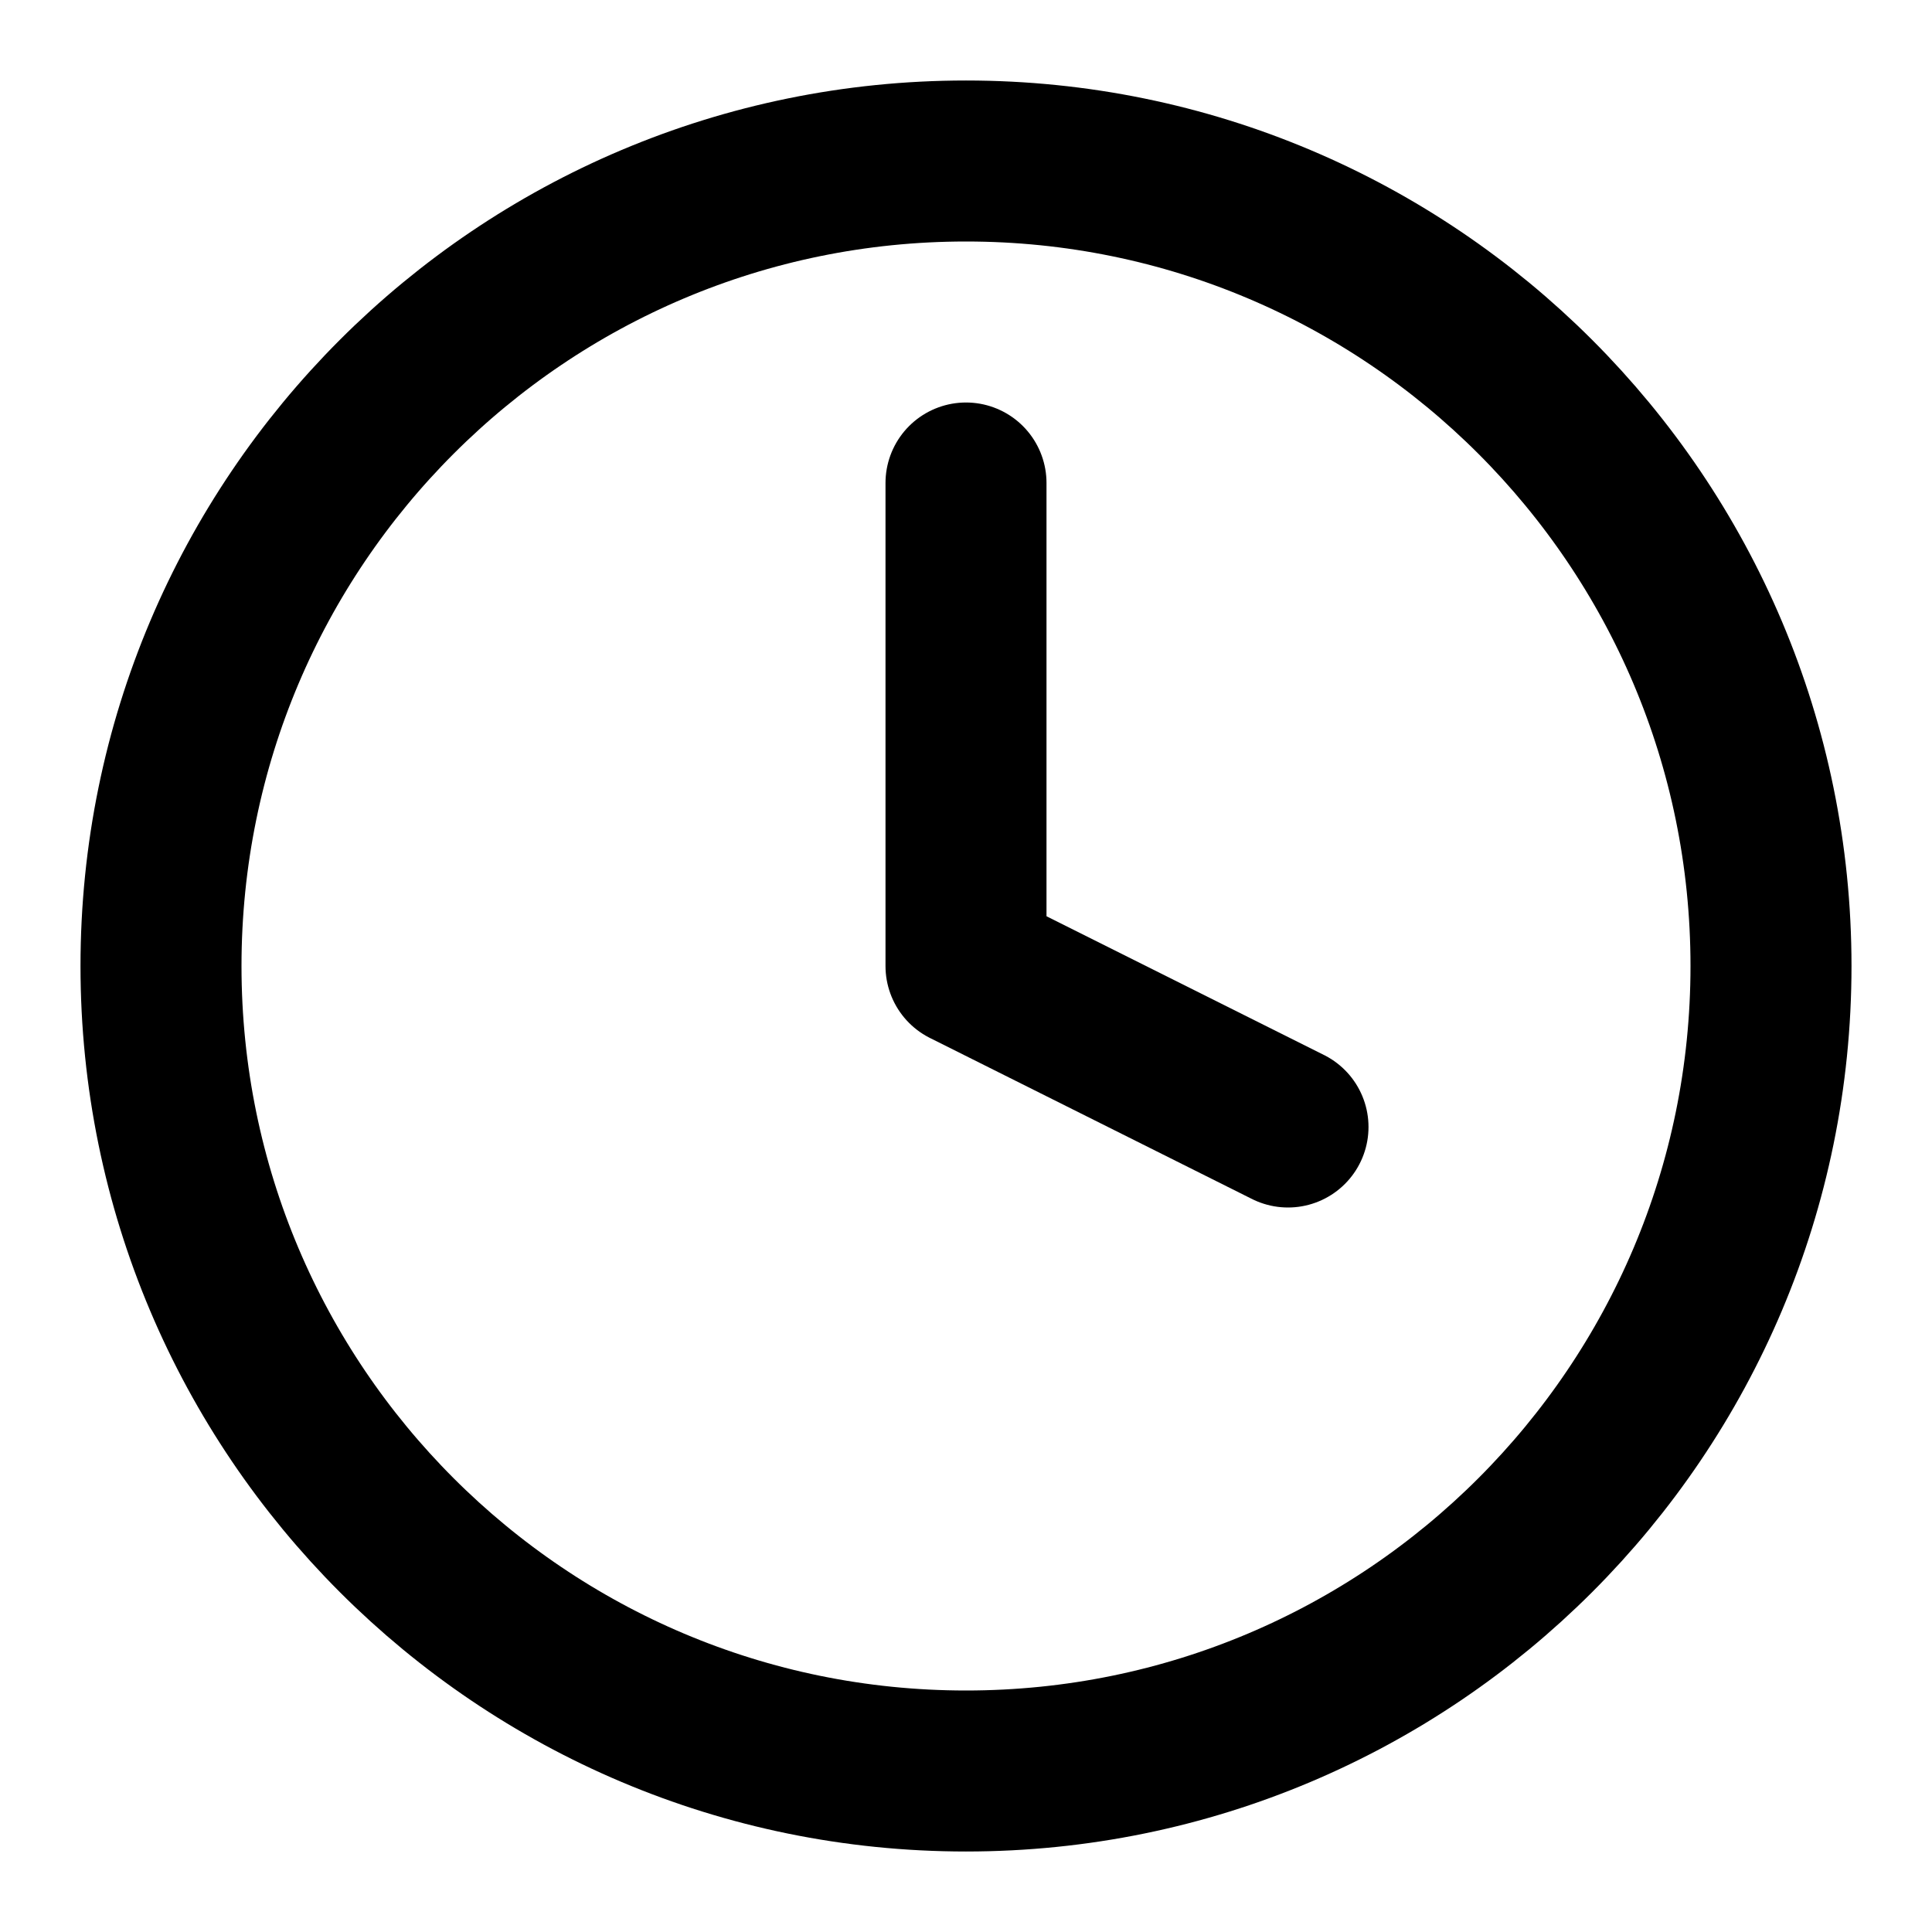
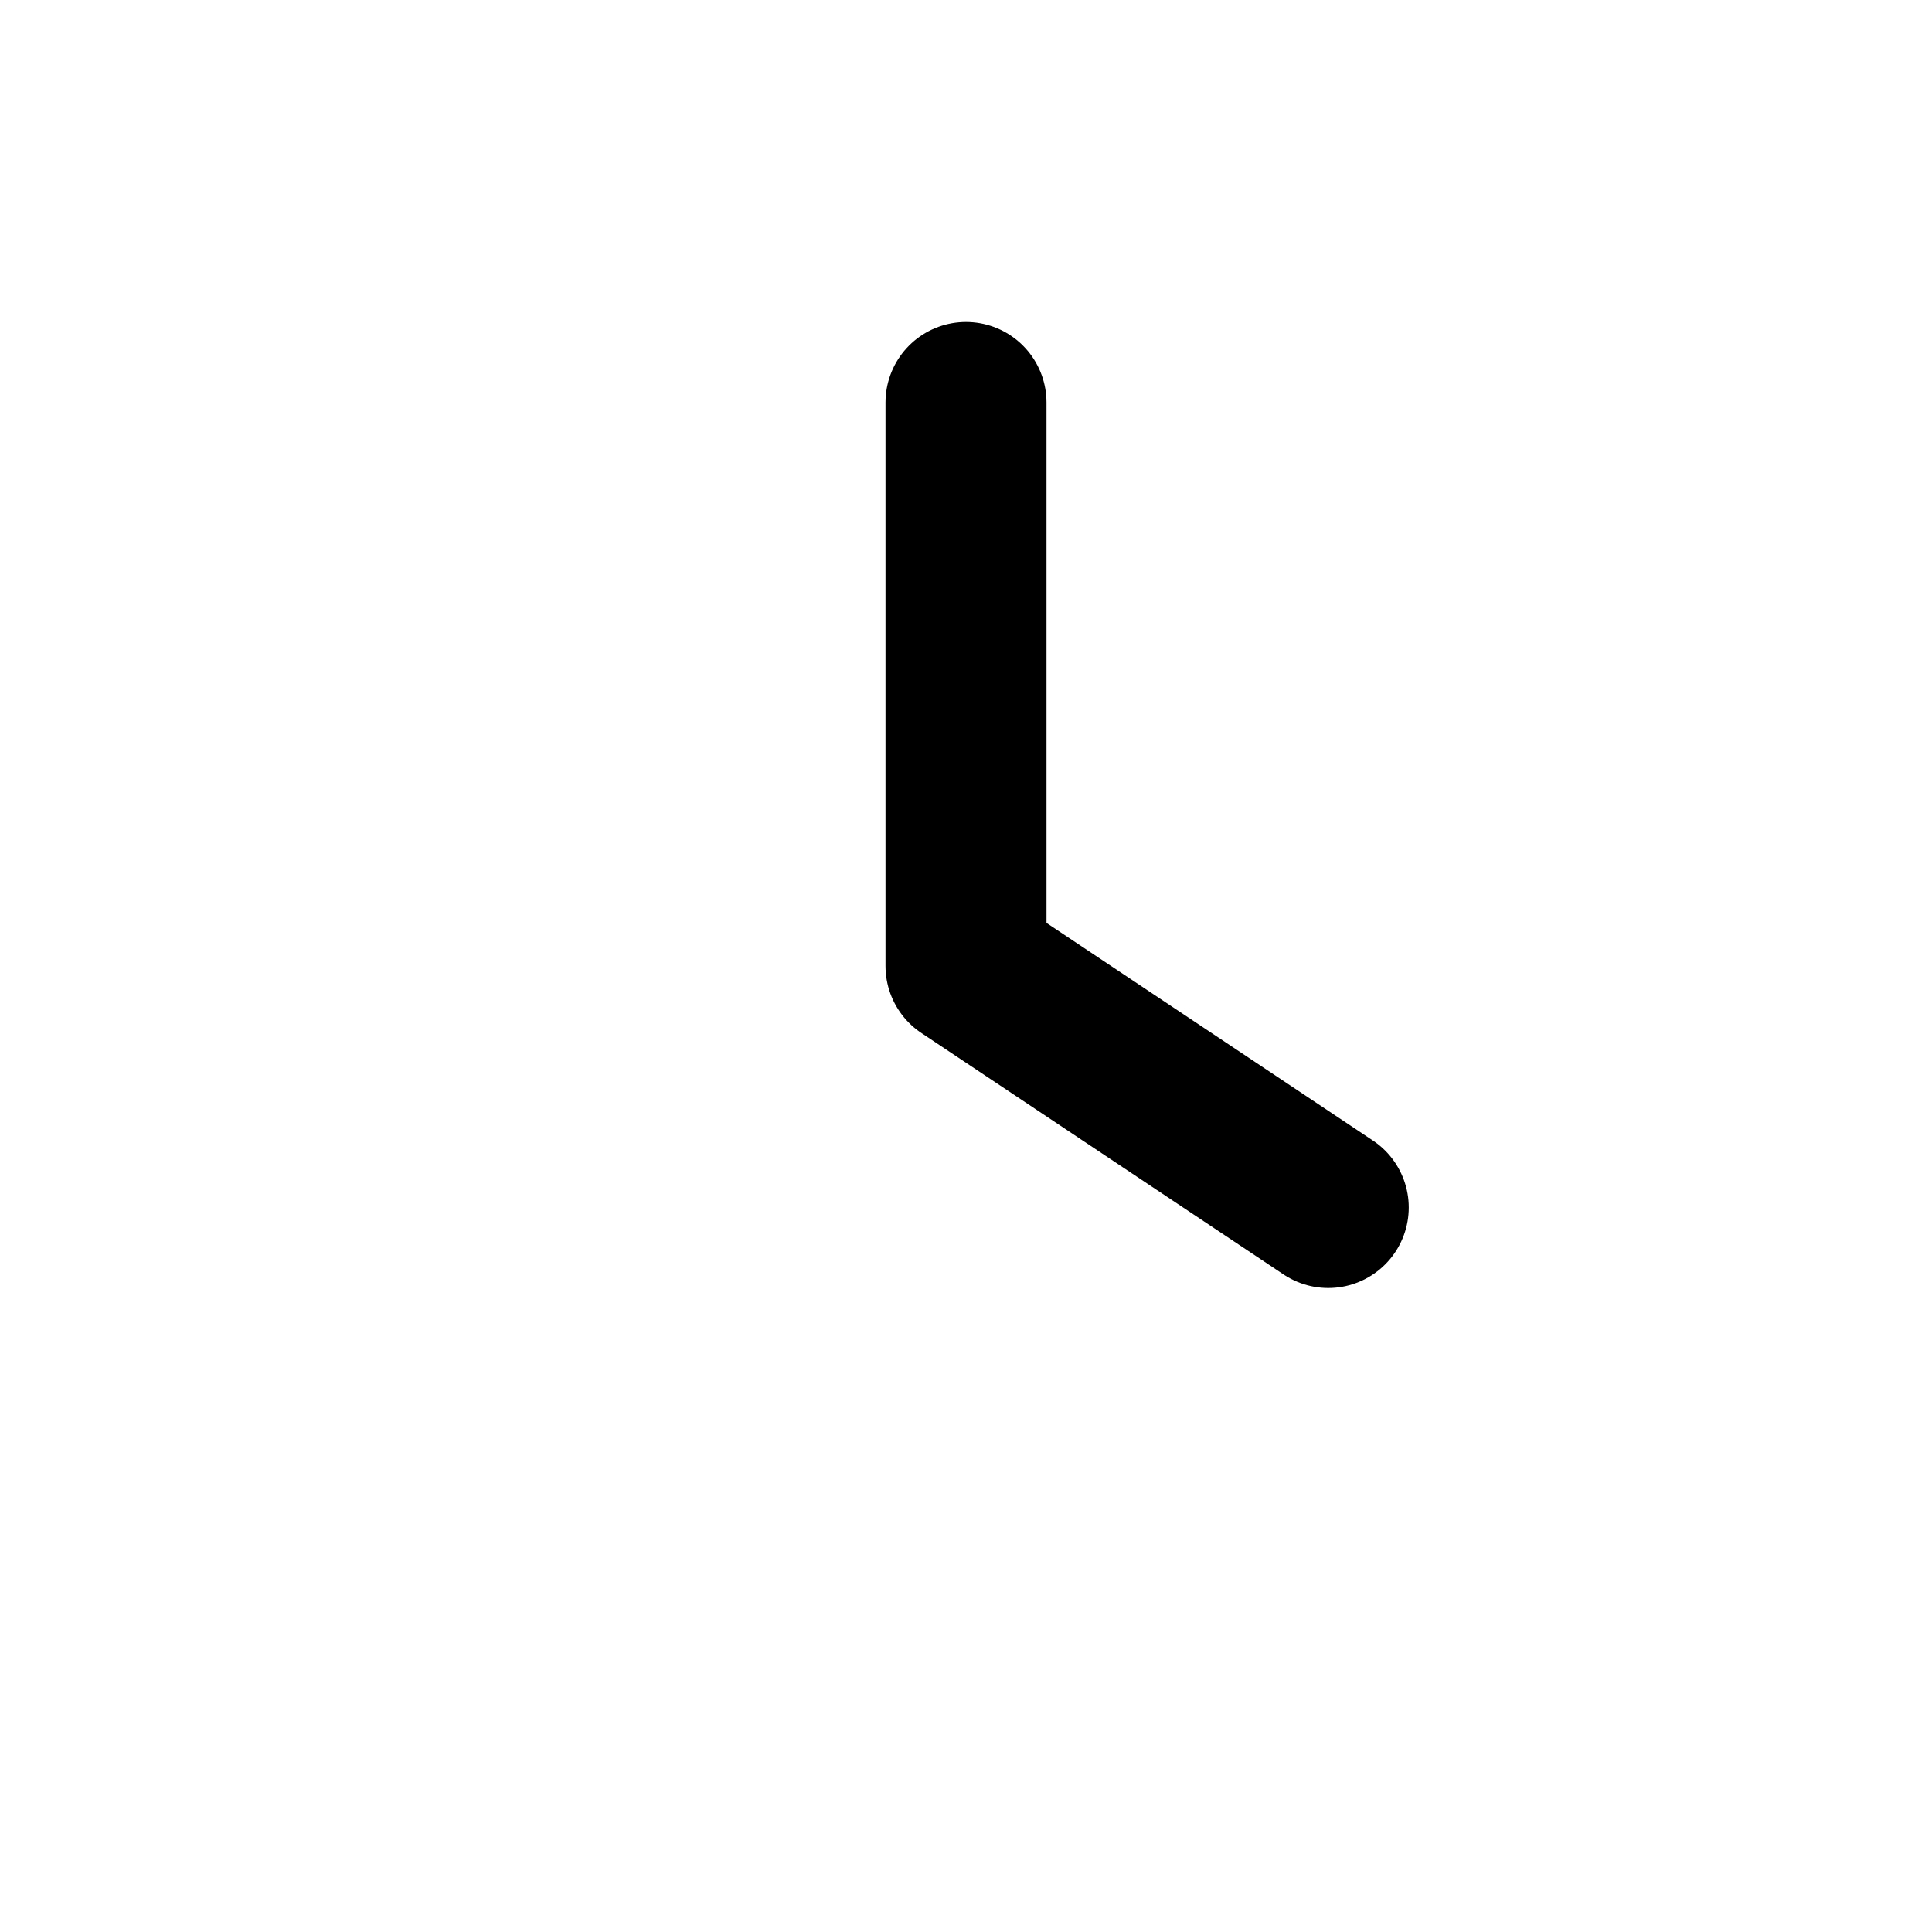
<svg xmlns="http://www.w3.org/2000/svg" width="24" height="24" viewBox="0 0 24 24" fill="none" stroke="currentColor" stroke-width="2" stroke-linecap="round" stroke-linejoin="round">
-   <circle cx="12" cy="12" r="10" />
-   <path d="M12 6v6l4 2" />
+   <path d="M12 5v7l4.5 3" />
</svg>
